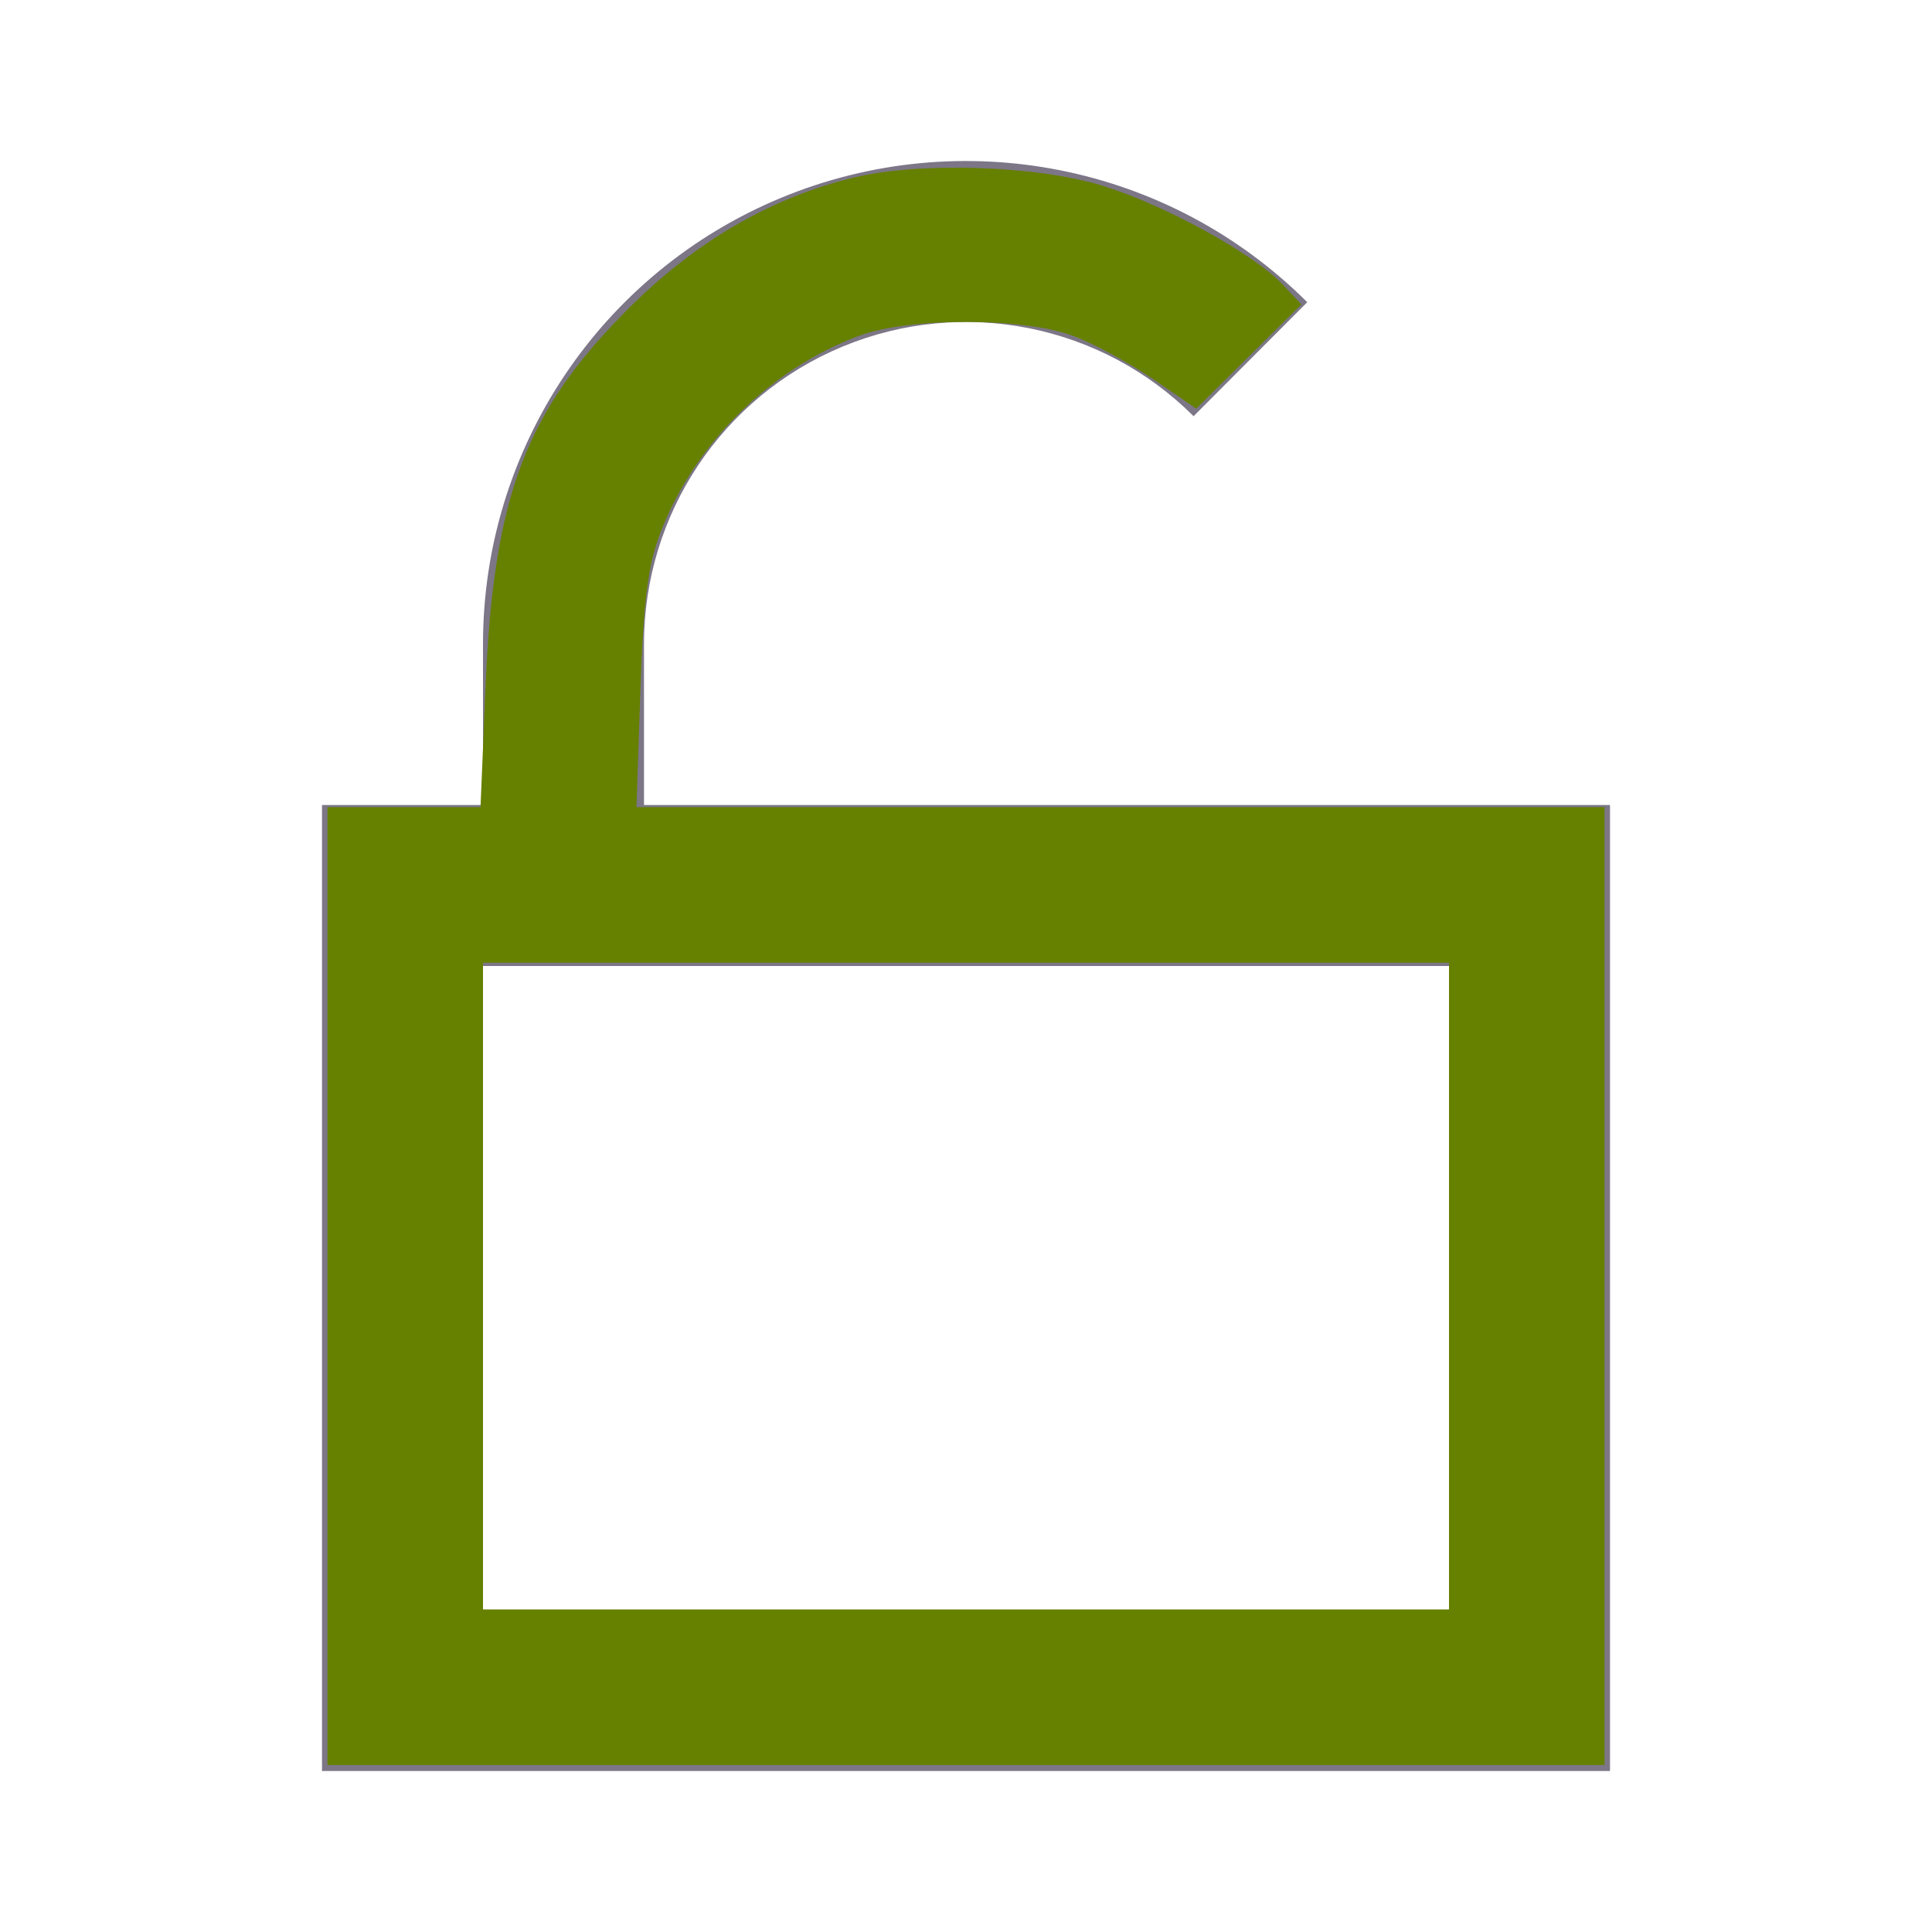
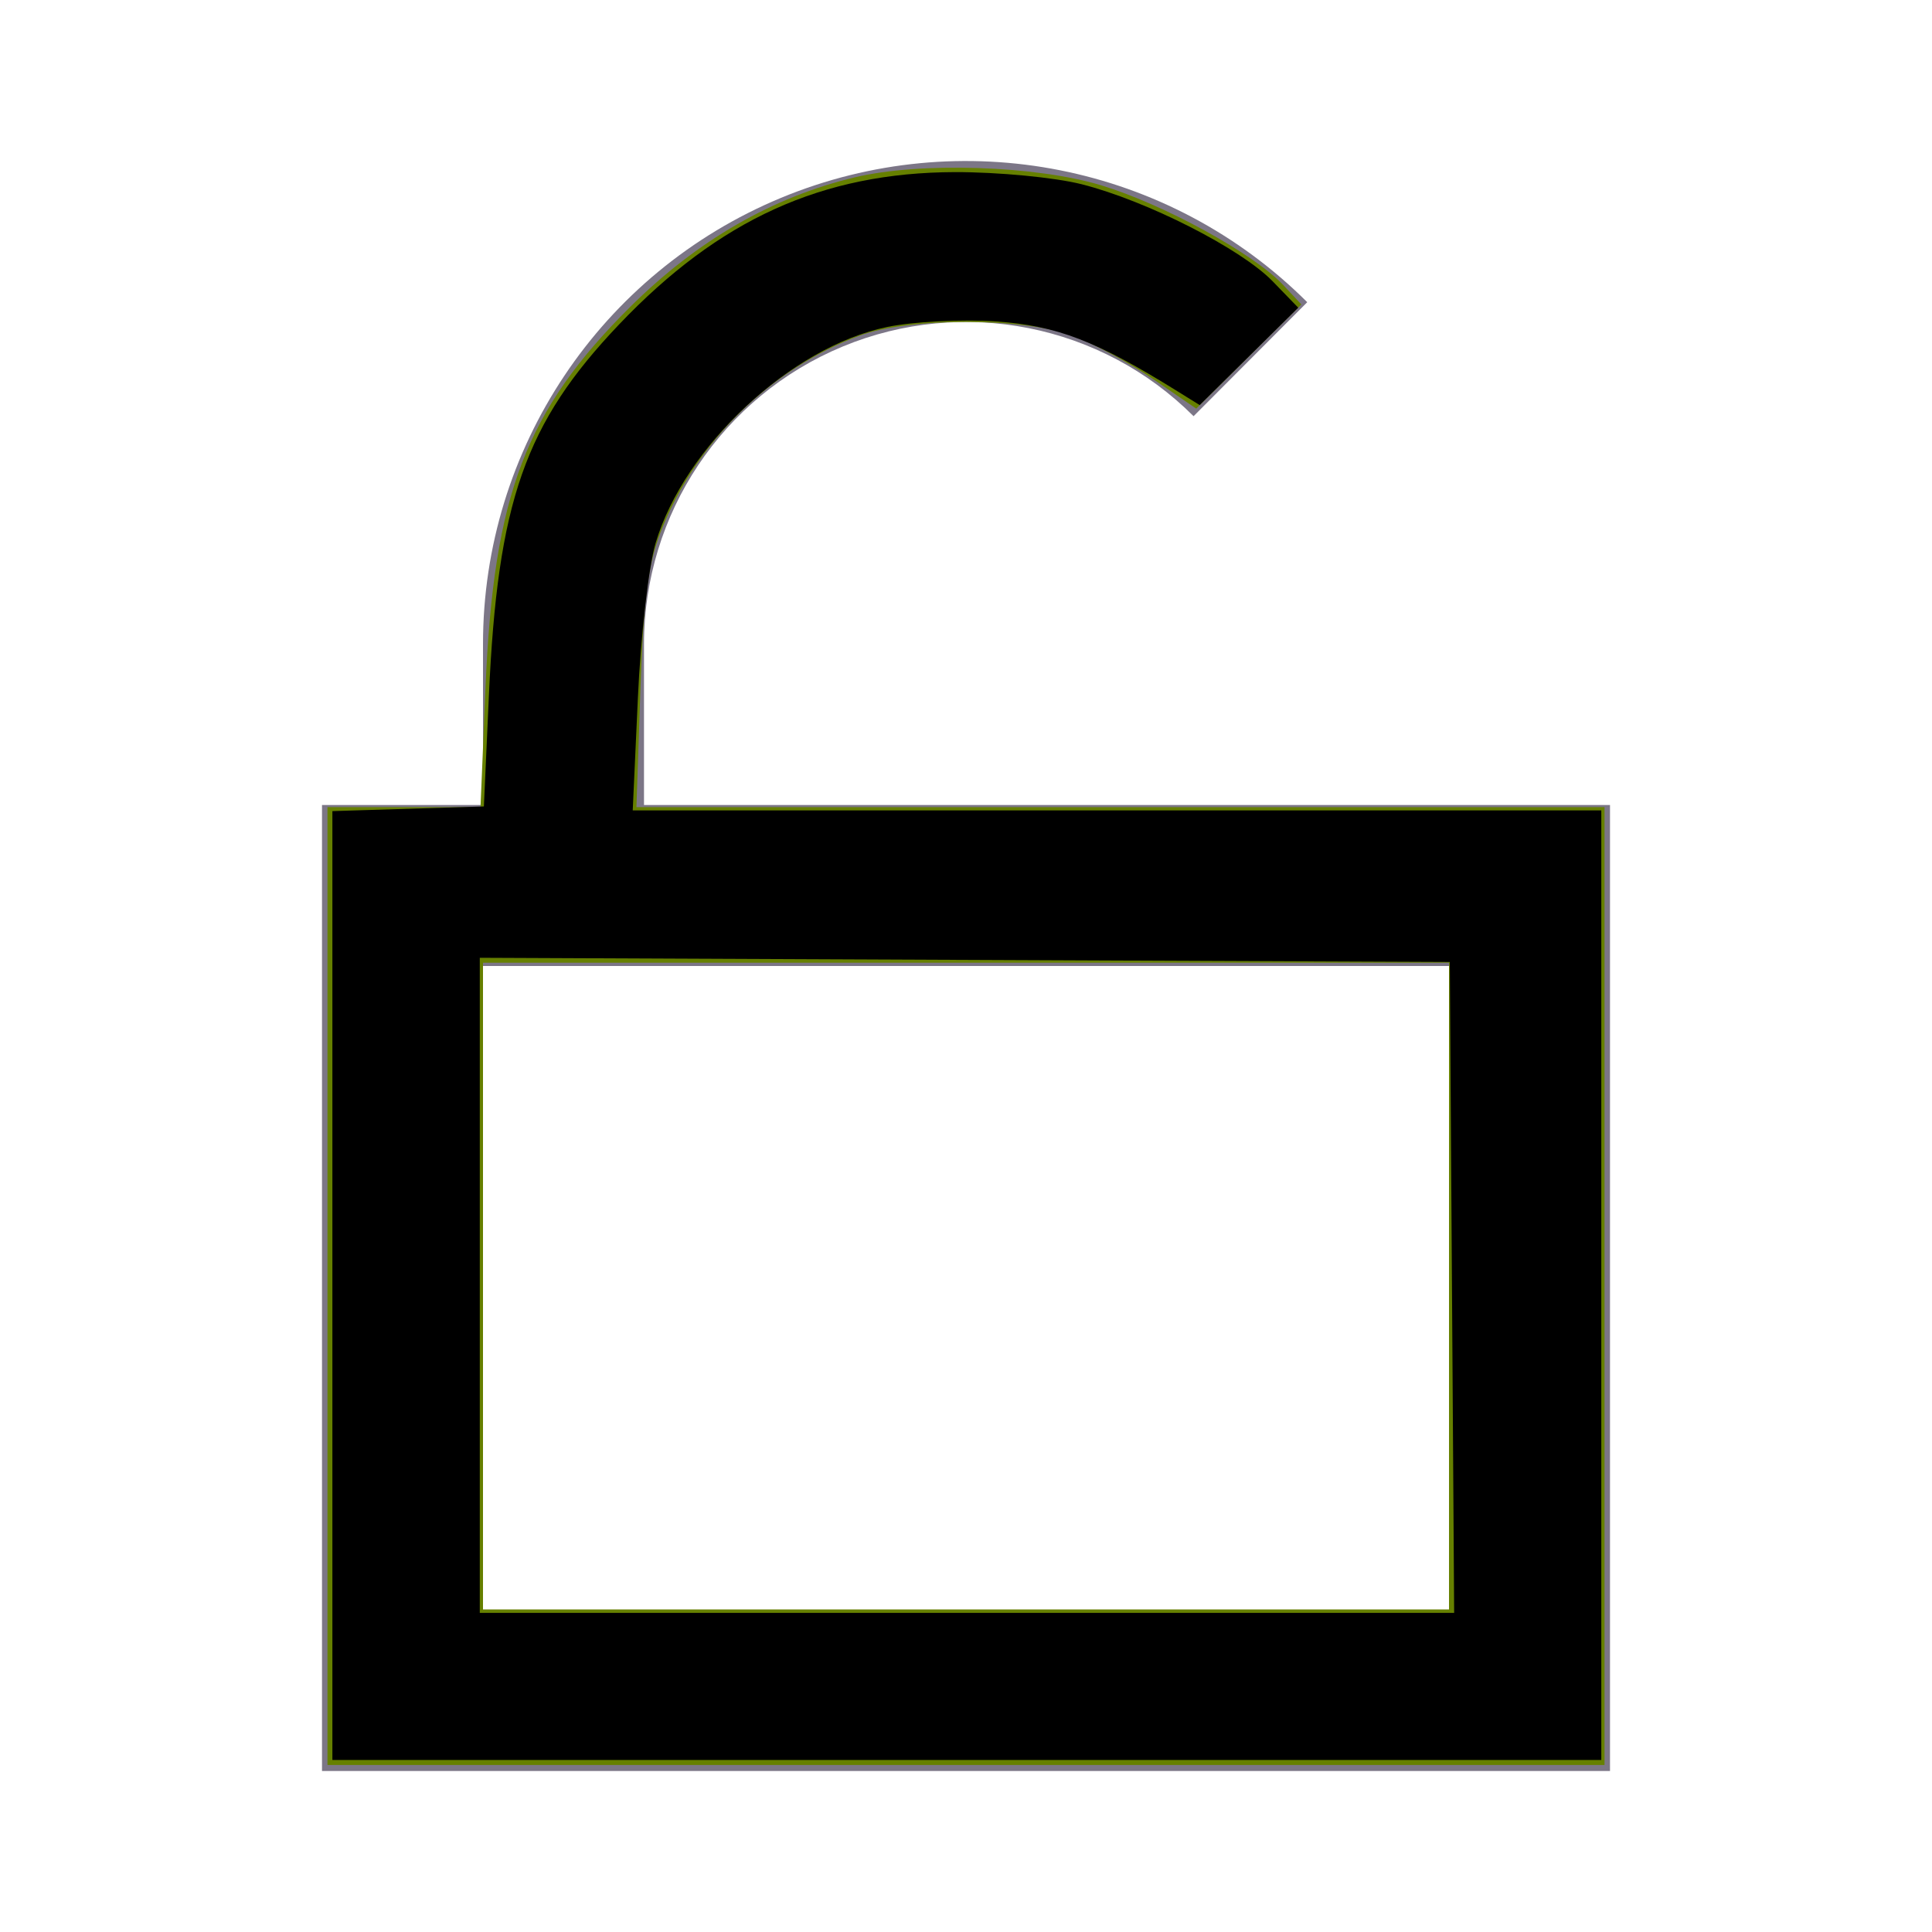
<svg xmlns="http://www.w3.org/2000/svg" id="ic_unlocked" width="24" height="24" viewBox="0 0 24 24" shape-rendering="geometricPrecision" version="1.1">
  <defs id="defs4">
    <style type="text/css" id="style2">
            .cls-1{fill:#7c7687}.cls-2{fill:none}
        </style>
  </defs>
  <path id="Path_18909" d="M8 10V8a4 4 0 0 1 6.827-2.83l1.412-1.416A6 6 0 0 0 6 8v2H4v12h16V10zm10 10H6v-8h12z" class="cls-1" data-name="Path 18909" />
  <path id="Rectangle_4444" d="M0 0h24v24H0z" class="cls-2" data-name="Rectangle 4444" />
  <path style="fill:#668000;stroke-width:0.102" d="M 4.068,15.976 V 10.027 H 5.018 5.969 L 6.032,8.527 C 6.132,6.145 6.531,5.1 7.832,3.809 8.662,2.986 9.595,2.448 10.619,2.203 c 0.81,-0.194 2.249,-0.147 3.063,0.1 0.772,0.234 1.897,0.851 2.257,1.236 l 0.227,0.243 -0.653,0.647 -0.653,0.647 -0.54,-0.37 C 14.023,4.504 13.574,4.262 13.322,4.169 c -0.614,-0.227 -2.03,-0.227 -2.644,0 C 9.578,4.575 8.642,5.497 8.211,6.598 8.049,7.013 7.993,7.445 7.955,8.578 l -0.049,1.449 h 6.013 6.013 v 5.949 5.949 H 12 4.068 Z M 18,15.976 V 11.959 H 12 6 v 4.017 4.017 h 6 6 z" id="path818" />
+   <path style="fill:#000000;stroke-width:0.102" d="m 4.129,15.97 v -5.894 l 0.941,-0.029 0.941,-0.029 0.062,-1.373 C 6.181,6.229 6.521,5.259 7.689,4.032 8.934,2.724 10.215,2.143 11.862,2.138 c 0.538,-0.001 1.24,0.066 1.576,0.151 0.806,0.204 1.979,0.8 2.372,1.206 l 0.317,0.327 -0.612,0.605 -0.612,0.605 -0.277,-0.172 C 13.622,4.235 13.128,4.045 12.373,3.993 11.945,3.964 11.344,3.995 11.02,4.062 9.825,4.31 8.502,5.546 8.144,6.747 8.058,7.035 7.959,7.9 7.924,8.669 l -0.064,1.398 h 6.016 6.016 v 5.898 5.898 H 12.01 4.129 Z m 13.908,0.022 -0.027,-4.042 -6.025,-0.026 -6.025,-0.026 v 4.069 4.069 h 6.052 6.052 z" id="path815" />
</svg>
